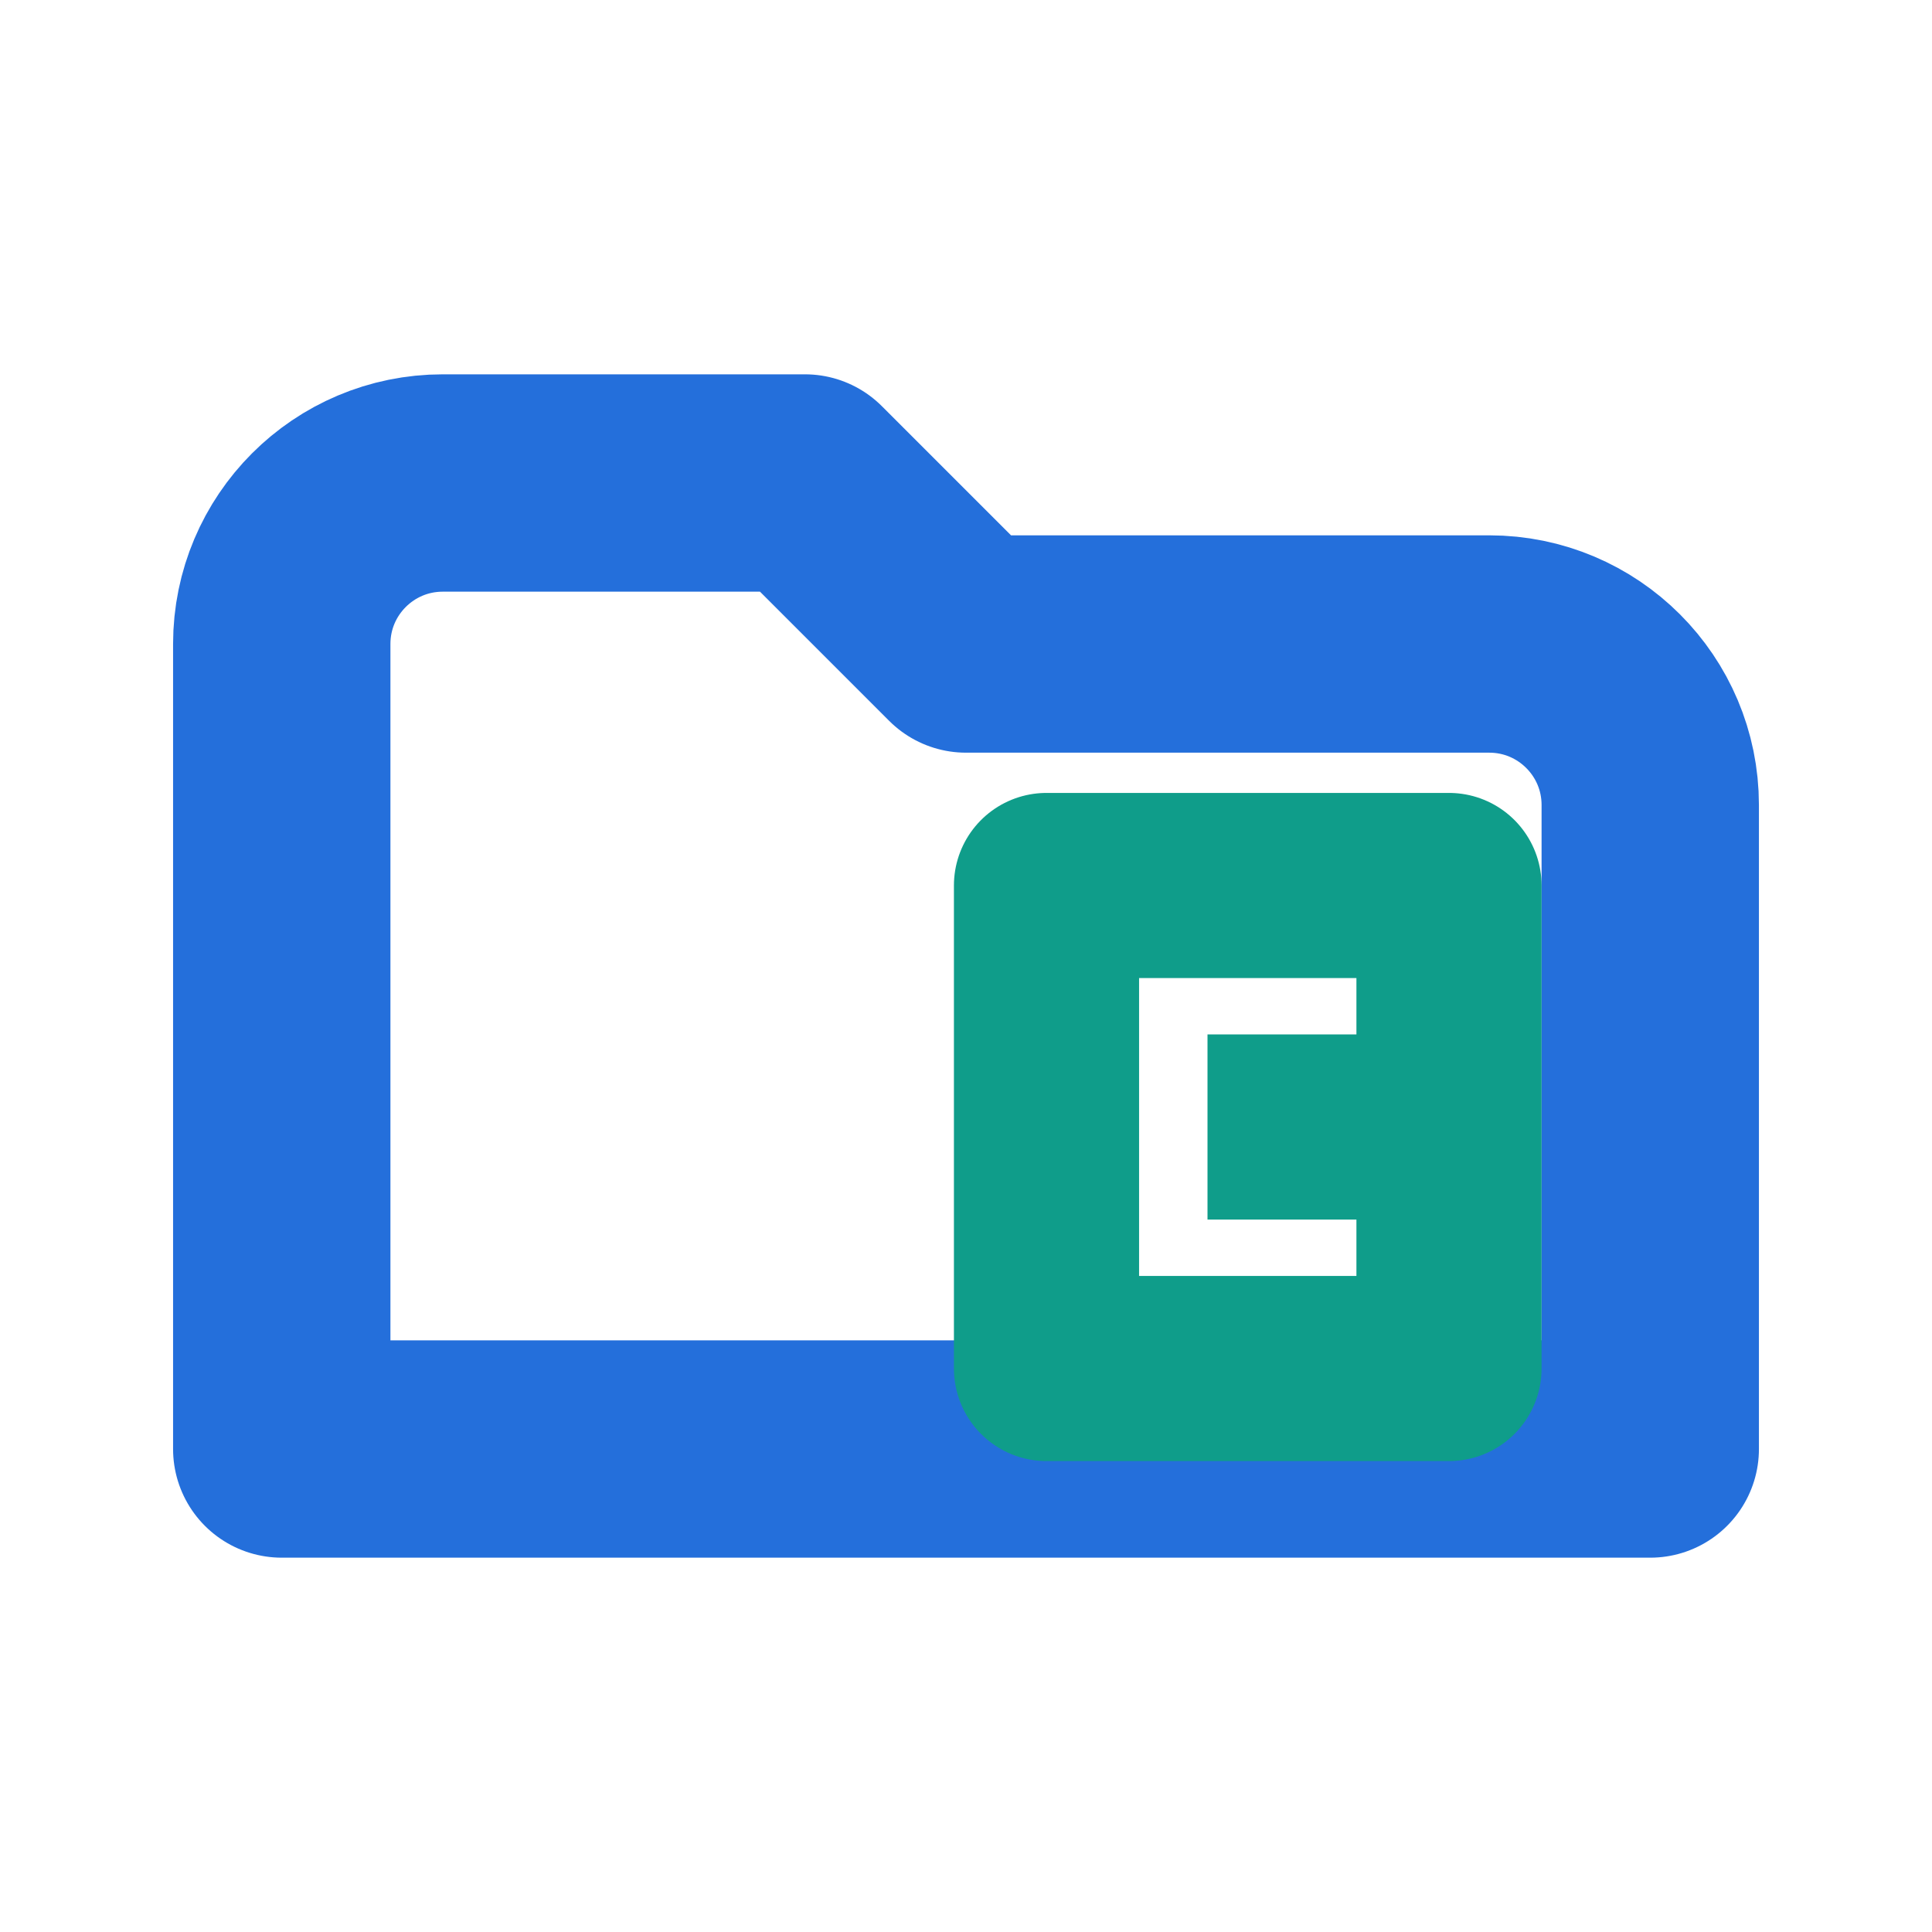
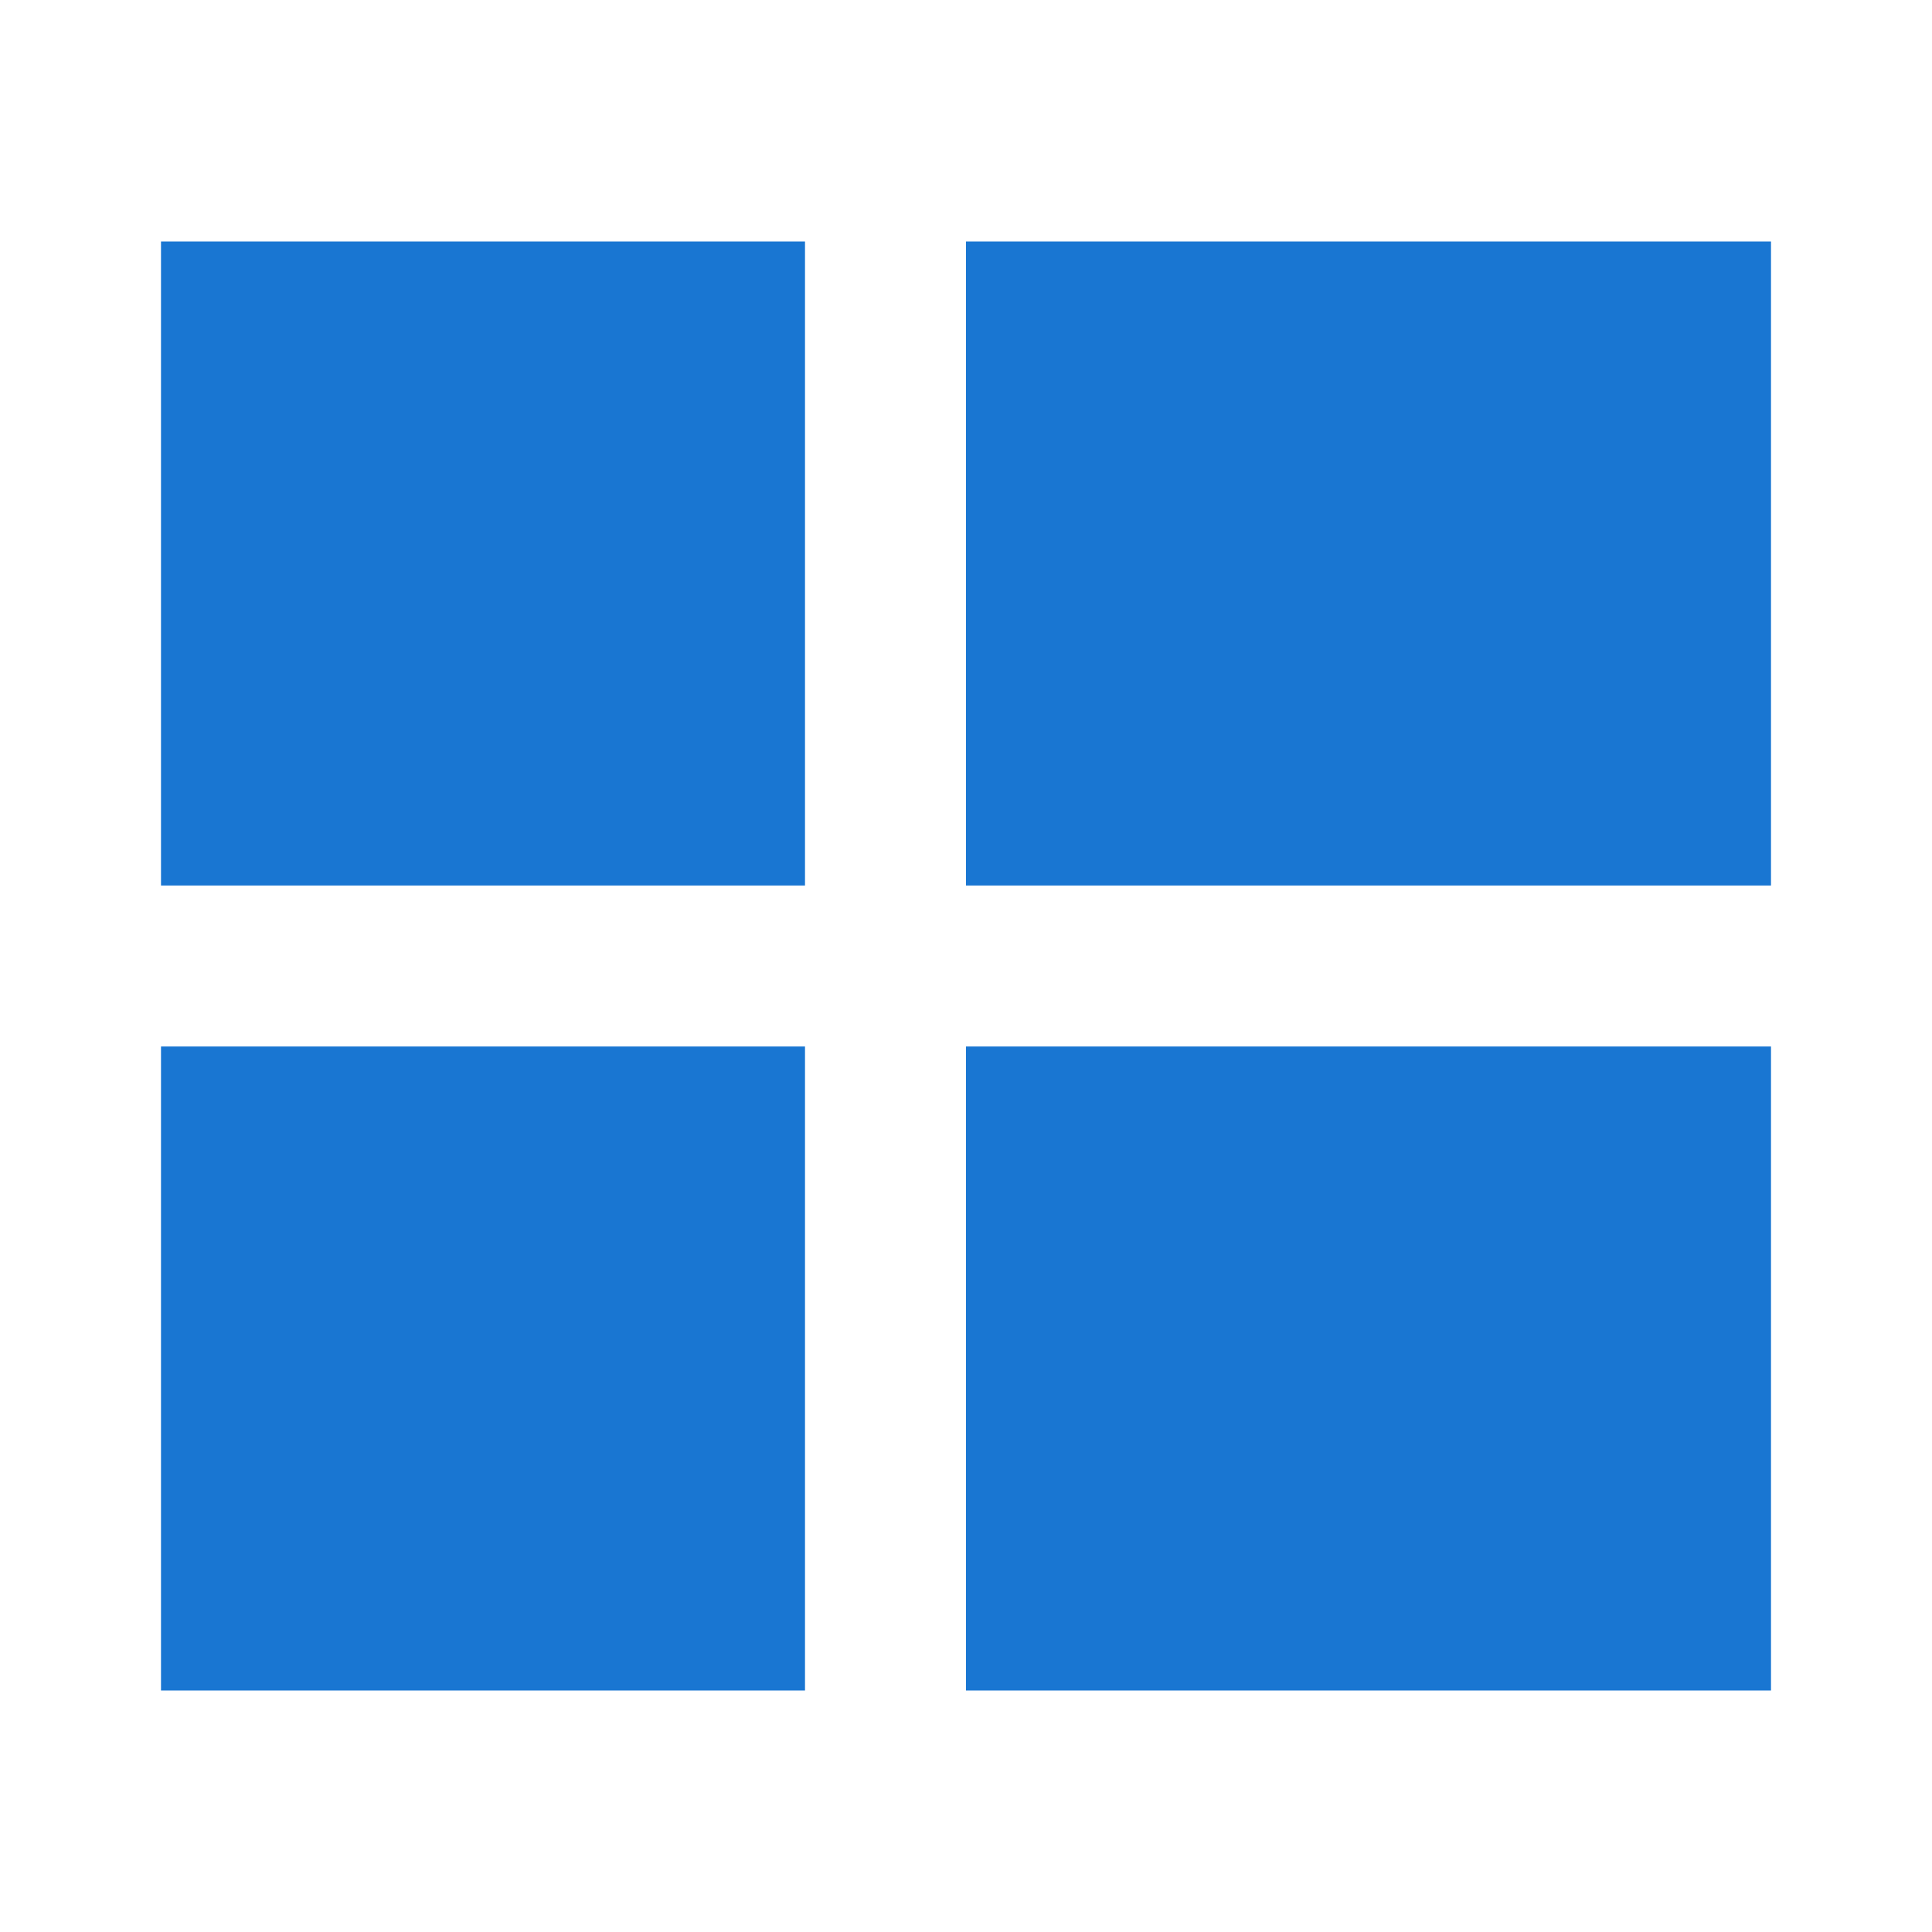
<svg xmlns="http://www.w3.org/2000/svg" viewBox="0 0 24 24" fill="none">
-   <path d="M3.5 8A2 2 0 0 1 5.5 6H10l2 2h6.5a2 2 0 0 1 2 2v8H3.5z" stroke="#246FDB" stroke-width="2.7" stroke-linejoin="round" />
-   <path d="M13 11h5v6h-5zM15 14h3" stroke="#0F9D8A" stroke-width="2.3" stroke-linejoin="round" />
+   <path d="M2 3h8v8H2ZM2 13h8v8H2ZM12 3h10v8H12Z" fill="#1976D2" fill-rule="evenodd" />
+   <path d="M12 13h10v8H12Z" fill="#1976D2" fill-rule="evenodd" />
</svg>
